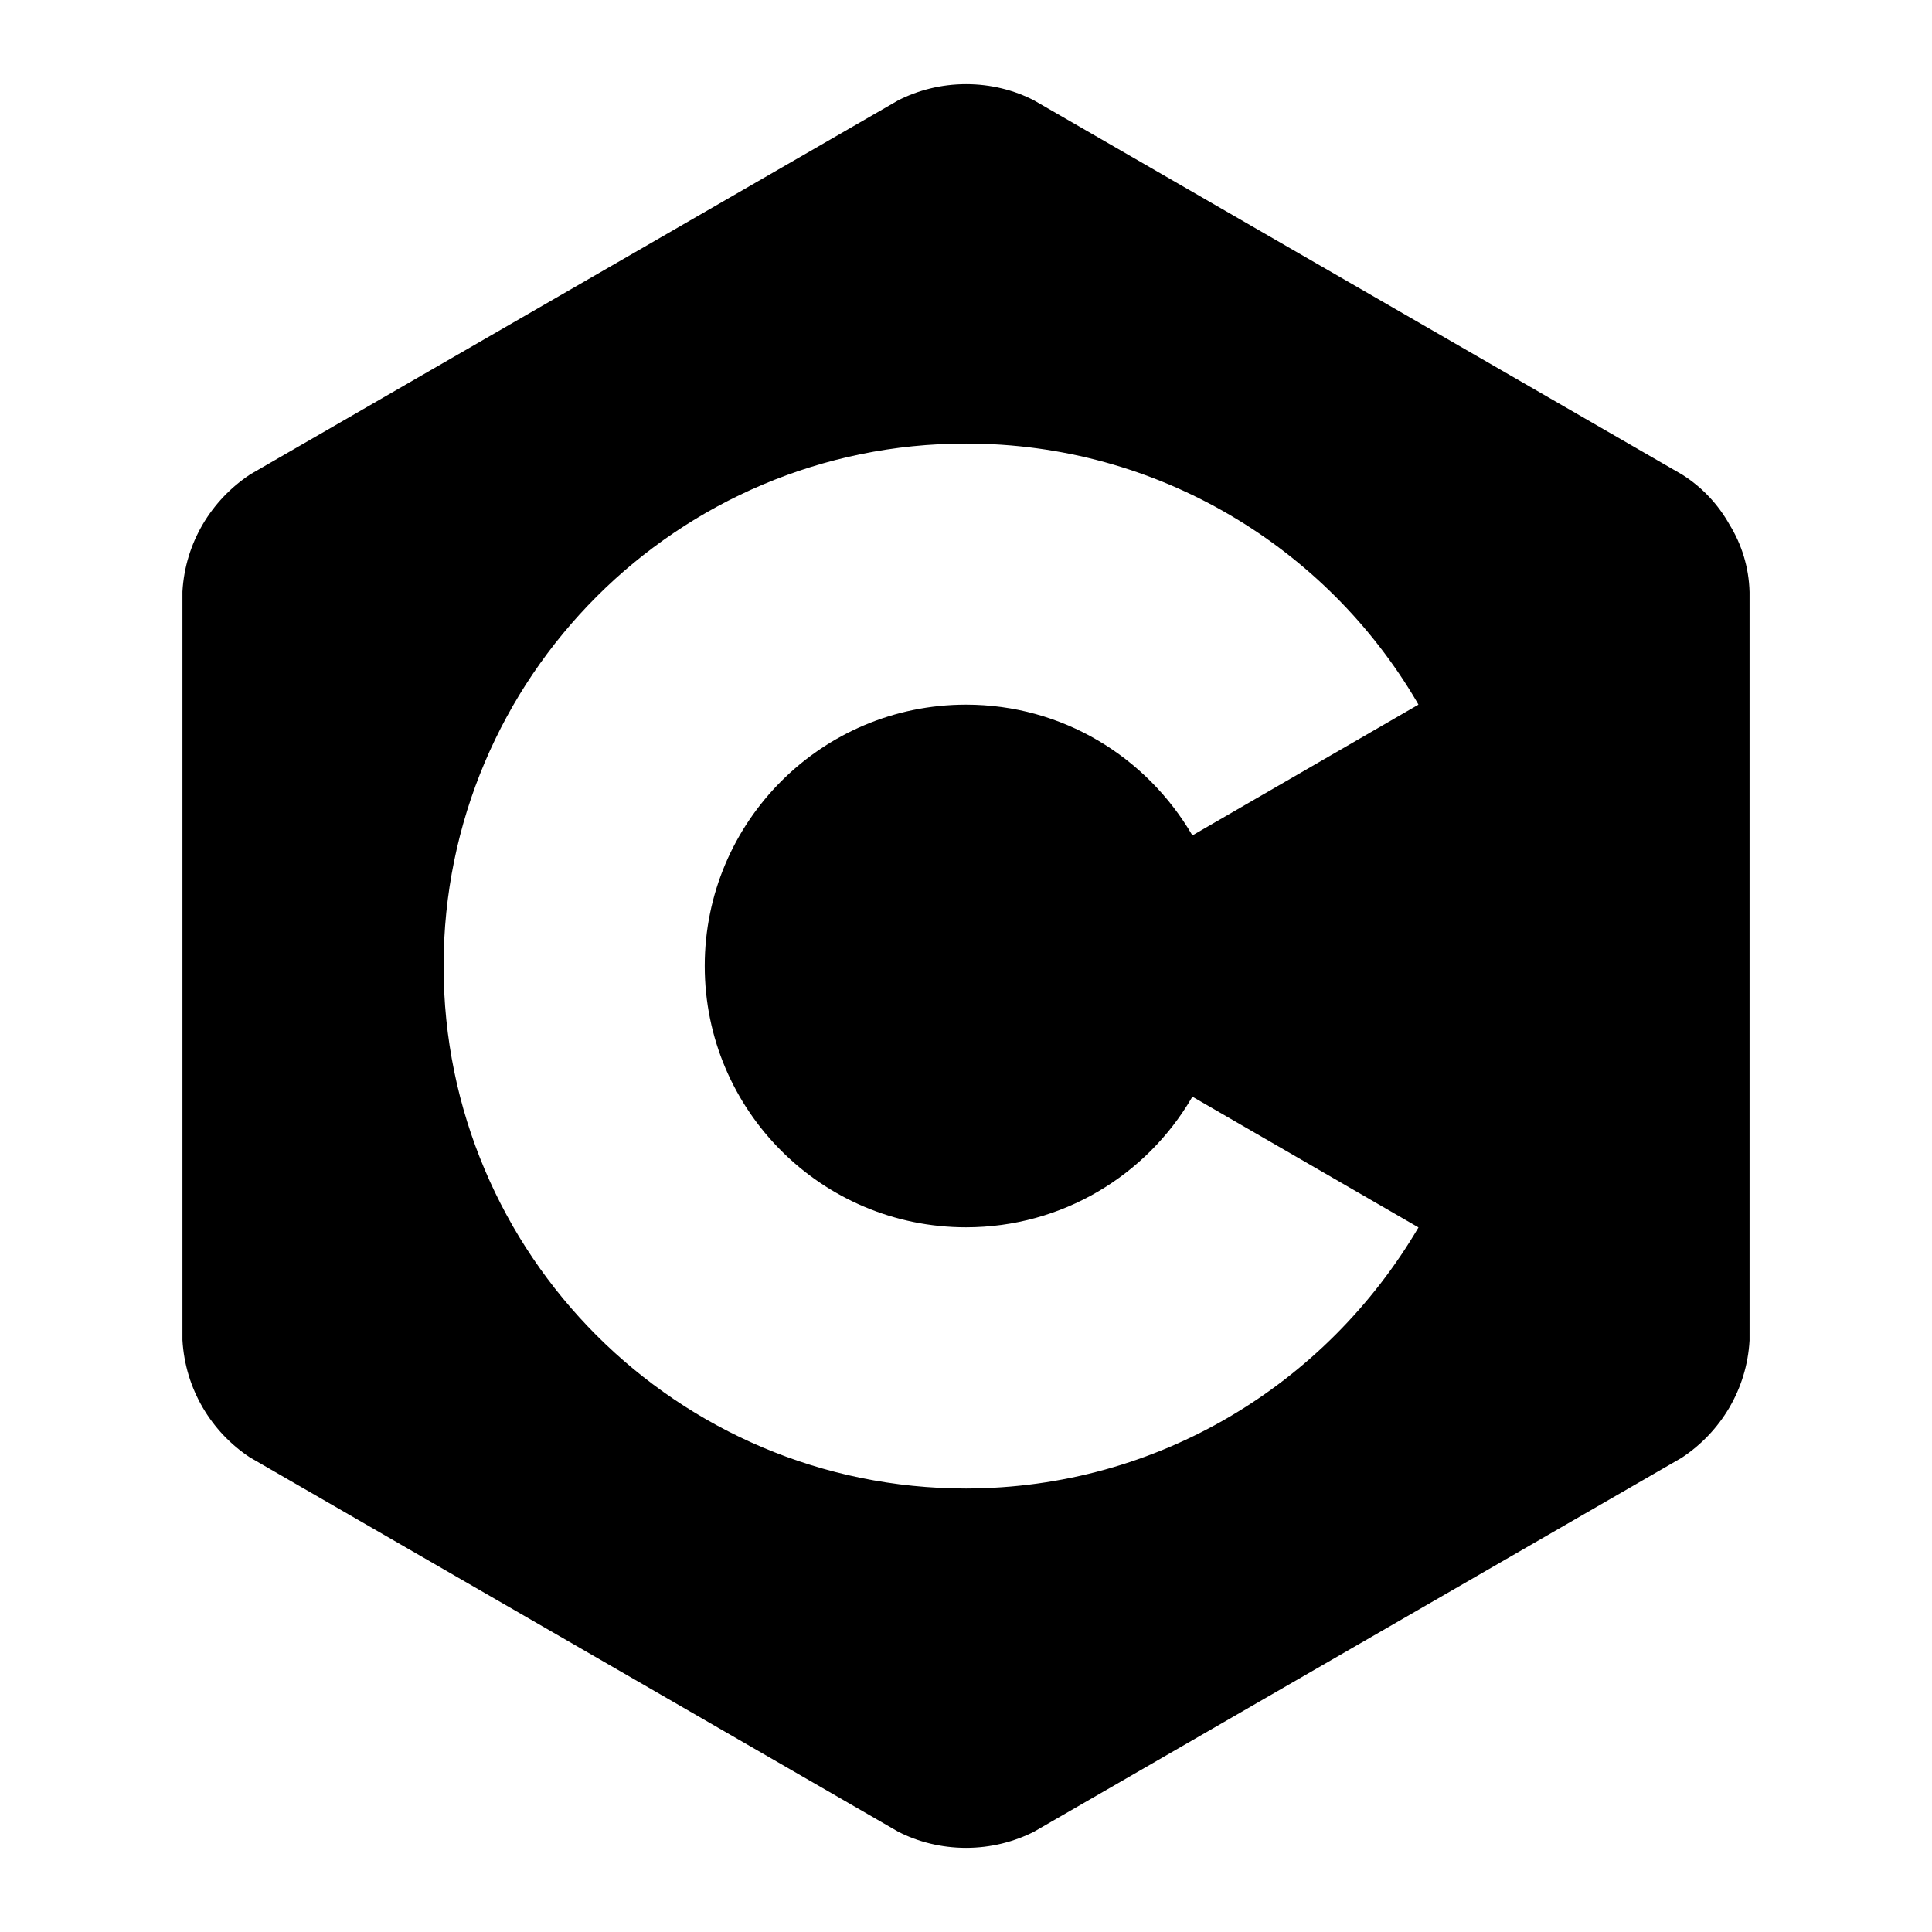
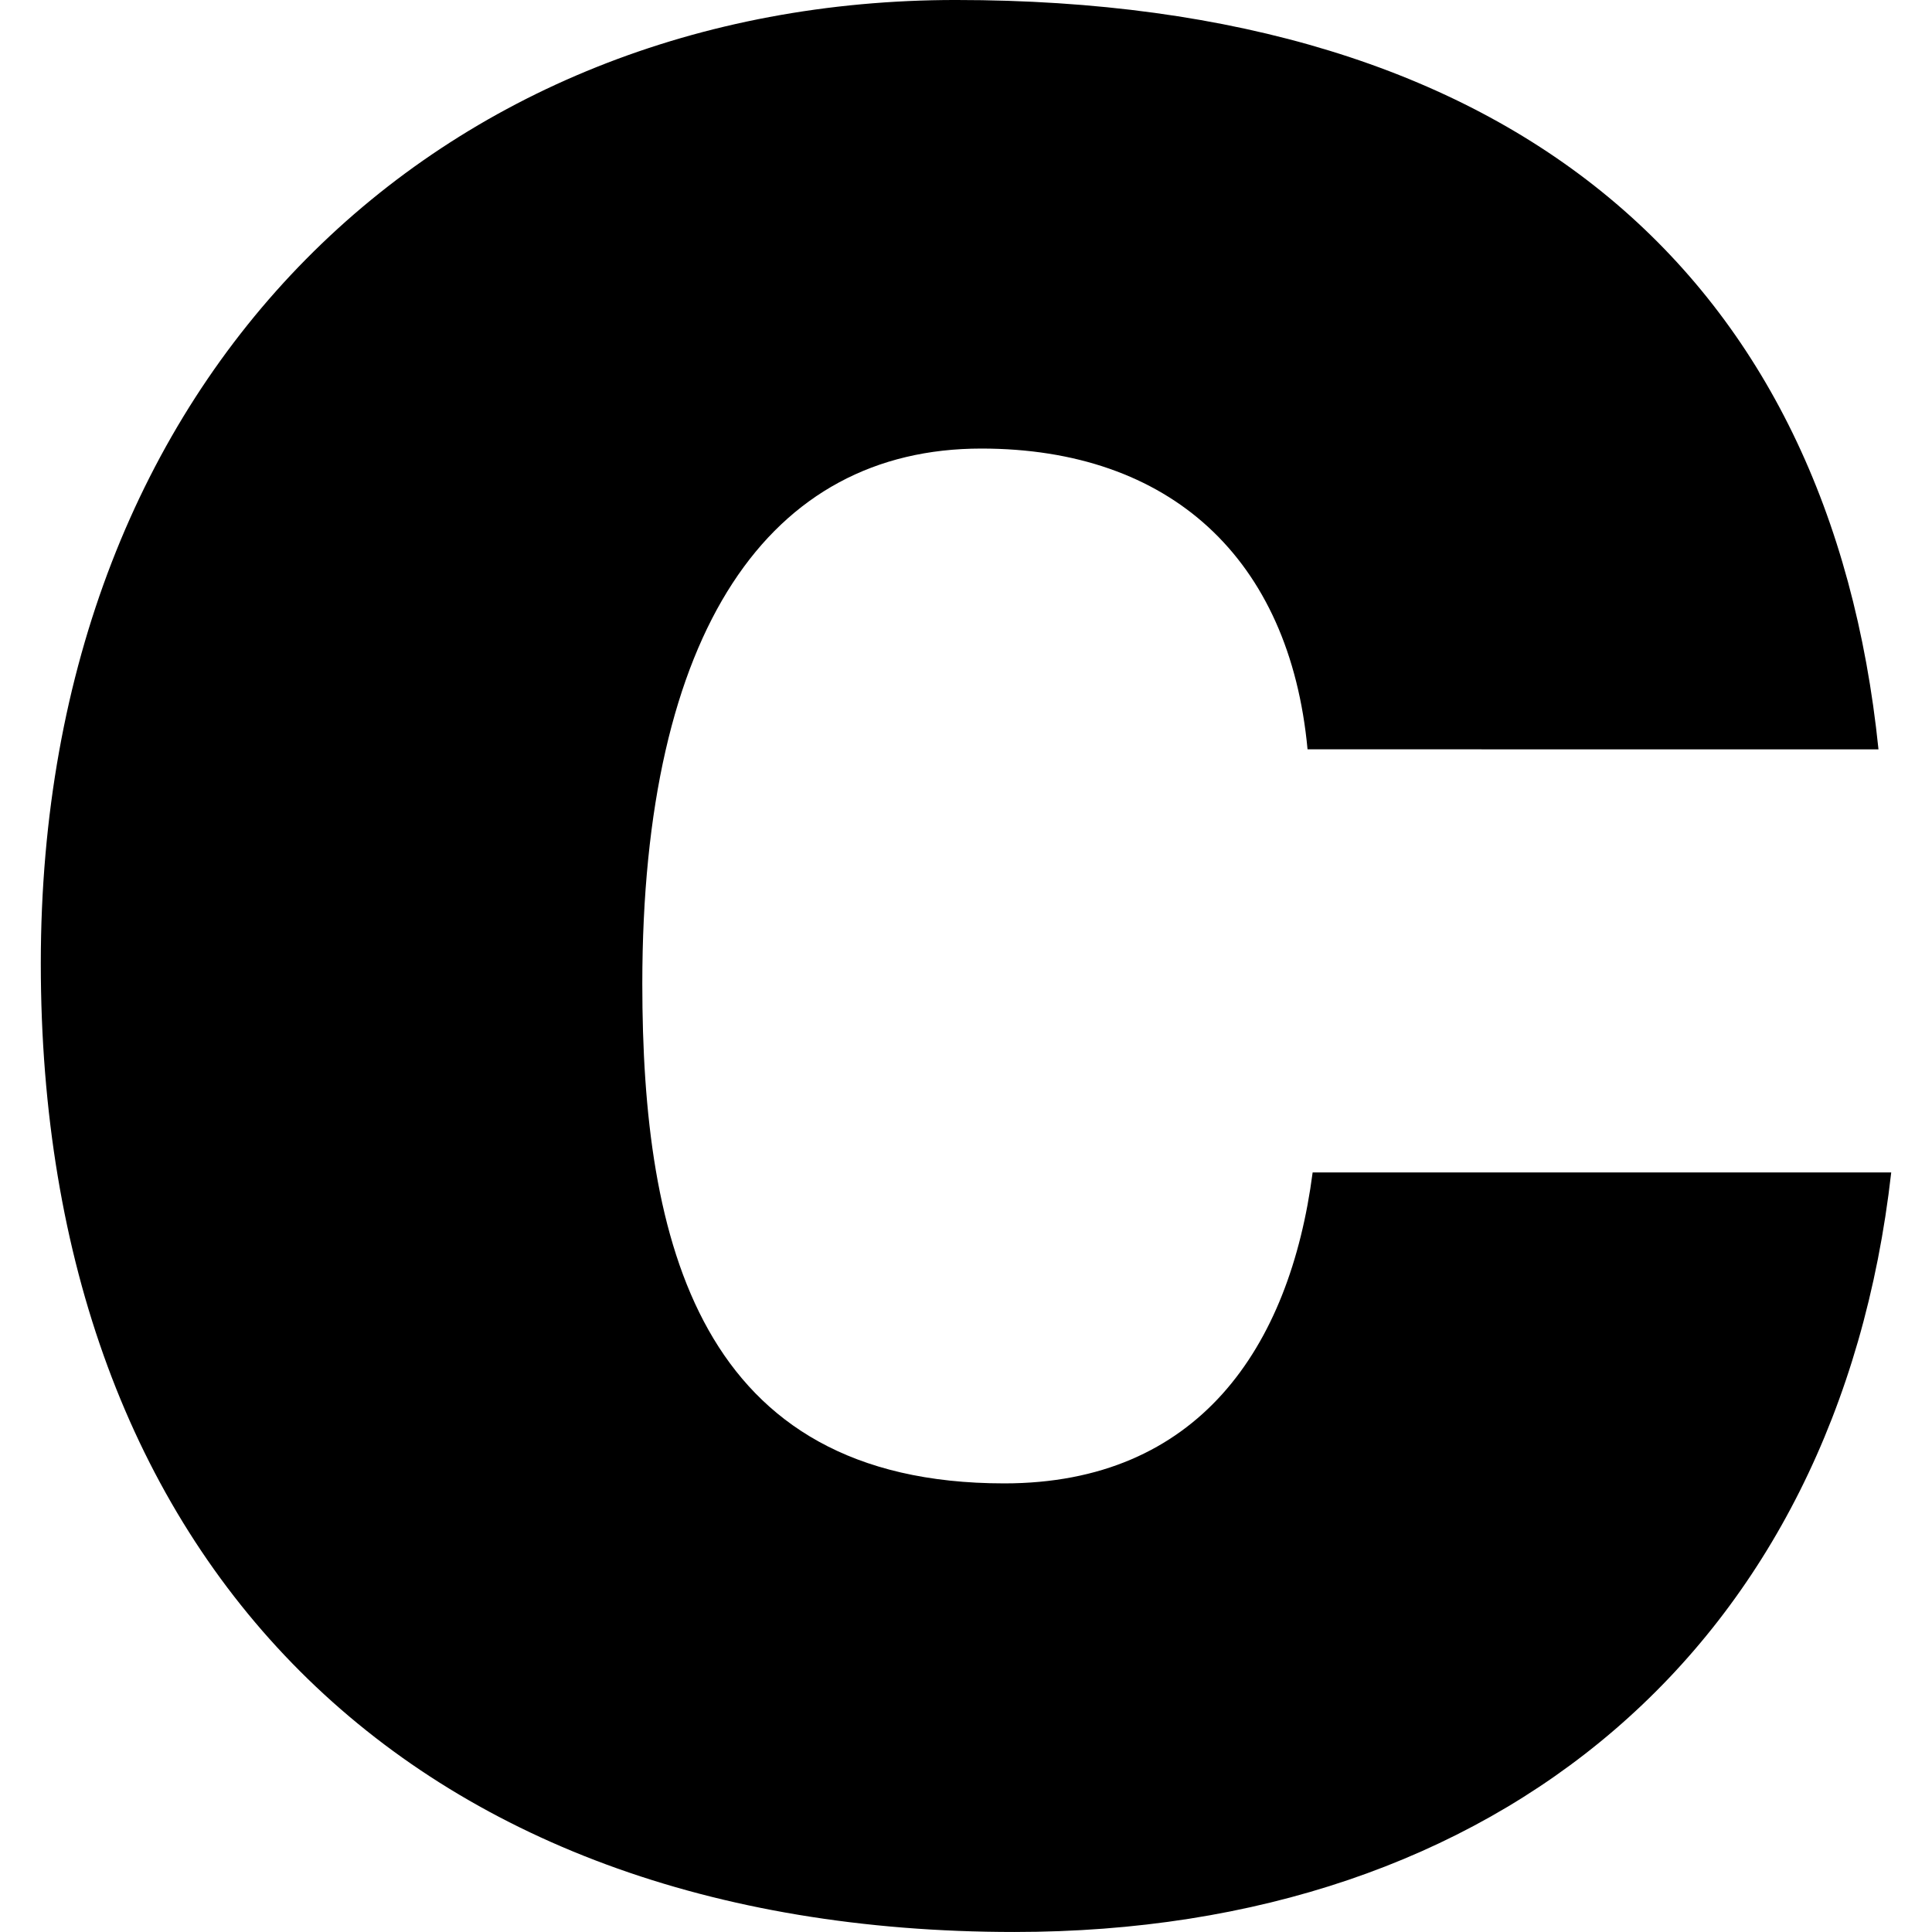
- <svg xmlns="http://www.w3.org/2000/svg" height="16" viewBox="0 0 16 16" width="16" version="1.1" id="svg15572" xml:space="preserve">
+ <svg xmlns="http://www.w3.org/2000/svg" height="16px" viewBox="0 0 16 16" width="16px" version="1.1" id="svg15572">
  <defs id="defs15576" />
-   <g style="display:inline;fill:#000000" id="g139" transform="matrix(0.4869847,0,0,0.4869847,0.2082443,0.2084878)">
-     <path d="M 16,24.885 C 11.093,24.884 7.116,20.907 7.116,16 c 0,-4.907 3.978,-8.885 8.885,-8.885 3.27,0 6.128,1.767 7.67,4.398 l 0.023,0.042 -3.844,2.224 c -0.782,-1.339 -2.213,-2.224 -3.849,-2.224 -2.454,0 -4.444,1.989 -4.444,4.444 0,2.455 1.989,4.444 4.444,4.444 1.636,0 3.066,-0.884 3.837,-2.201 l 0.011,-0.021 3.846,2.224 c -1.57,2.669 -4.426,4.434 -7.694,4.44 z M 28.989,8.502 C 28.791,8.146 28.515,7.856 28.184,7.646 L 28.174,7.64 17.157,1.279 C 16.821,1.105 16.424,1.003 16.002,1.003 c -0.422,0 -0.819,0.102 -1.169,0.282 L 14.847,1.278 3.828,7.639 C 3.165,8.077 2.722,8.802 2.675,9.632 V 9.639 22.36 c 0.048,0.837 0.491,1.561 1.144,1.994 l 0.01,0.006 11.017,6.361 c 0.336,0.173 0.734,0.275 1.155,0.275 0.421,0 0.819,-0.102 1.169,-0.281 l -0.014,0.007 11.017,-6.361 c 0.663,-0.438 1.105,-1.163 1.152,-1.993 V 22.361 9.64 C 29.314,9.218 29.19,8.827 28.984,8.493 l 0.006,0.01 z" id="path4" />
+   <g aria-label="C" id="text1719" style="font-weight:bold;font-size:123.472px;font-family:'Neue Haas Grotesk Text Pro';-inkscape-font-specification:'Neue Haas Grotesk Text Pro Bold';fill:#000000;fill-opacity:1;stroke-width:0.265" transform="matrix(0.1709552,0,0,0.1709552,-19.37532,-16.42664)">
+     <path d="m 204.335,132.388 c -2.346,-22.842 -17.533,-36.301 -44.697,-36.301 -24.818,0 -44.326,17.903 -44.326,46.672 0,28.892 17.78,46.919 47.166,46.919 23.46,0 39.881,-13.829 42.474,-36.795 h -28.028 c -1.111,8.52 -5.556,15.064 -14.94,15.064 -14.817,0 -17.533,-11.73 -17.533,-24.201 0,-17.163 6.174,-25.929 16.422,-25.929 9.137,0 14.94,5.309 15.804,14.57 z" style="font-weight:900;font-family:'Helvetica LT Std';-inkscape-font-specification:'Helvetica LT Std Heavy';fill:#000000;fill-opacity:1" id="path1771" />
  </g>
</svg>
